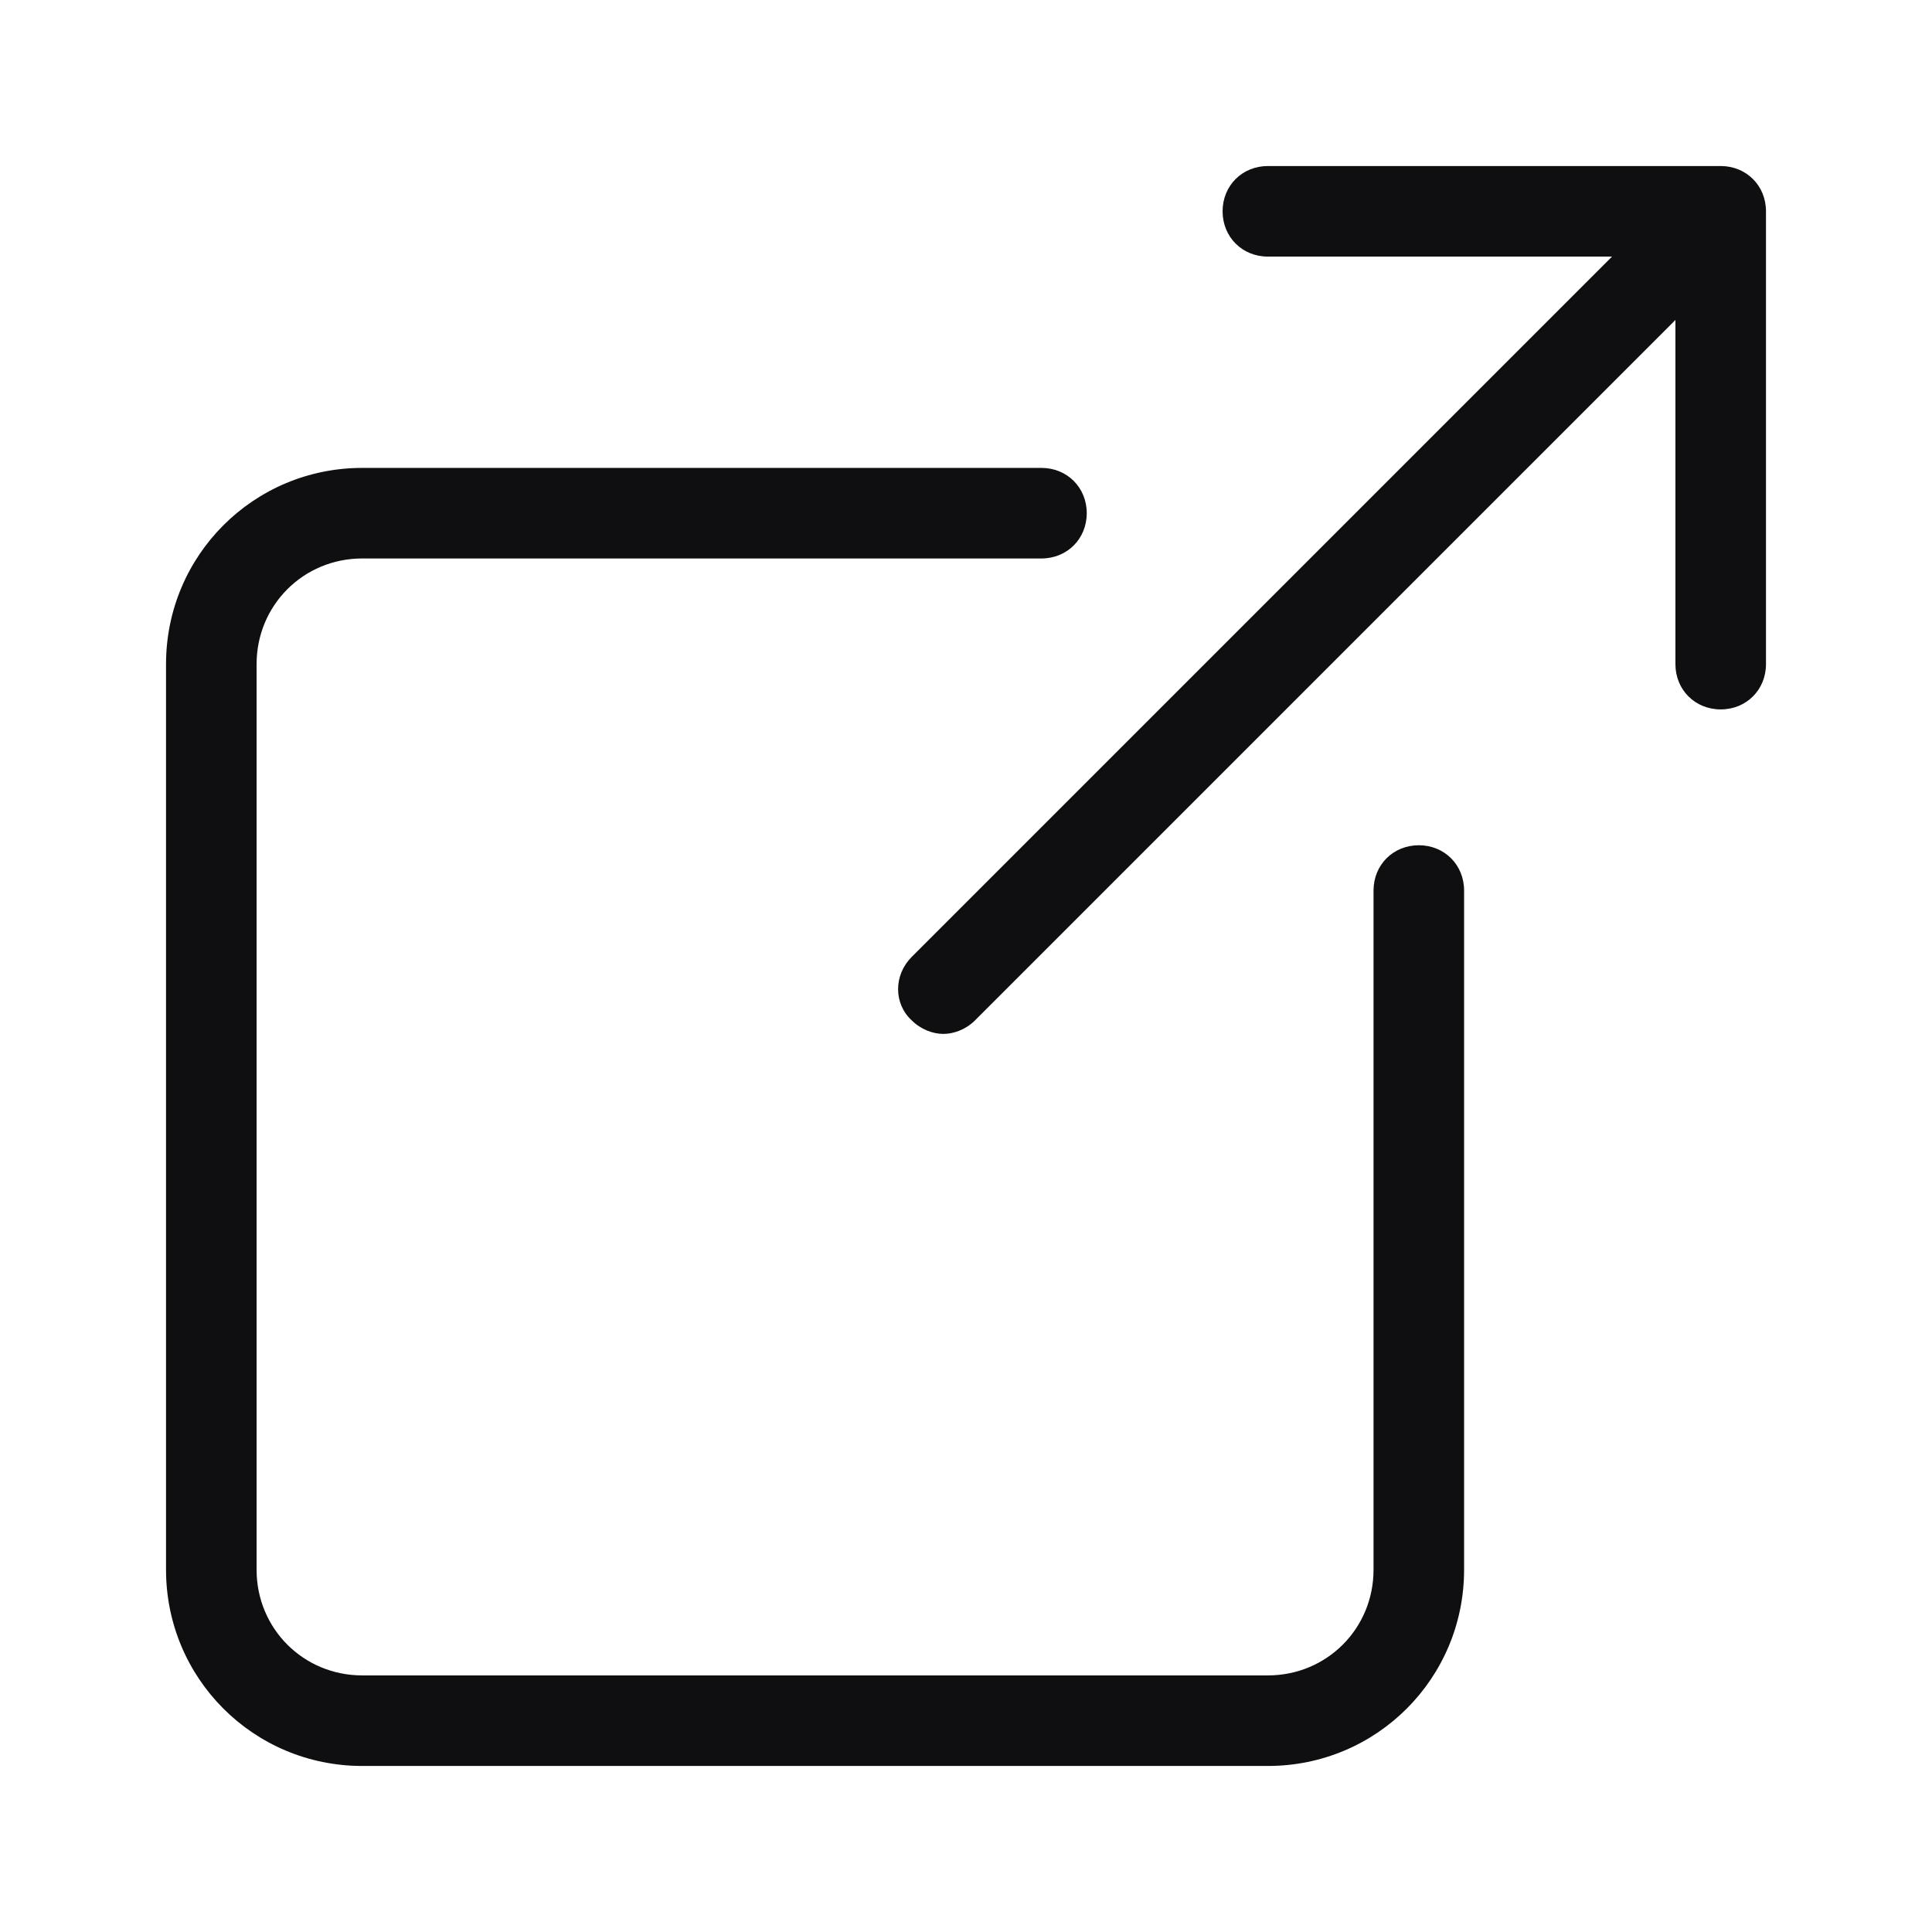
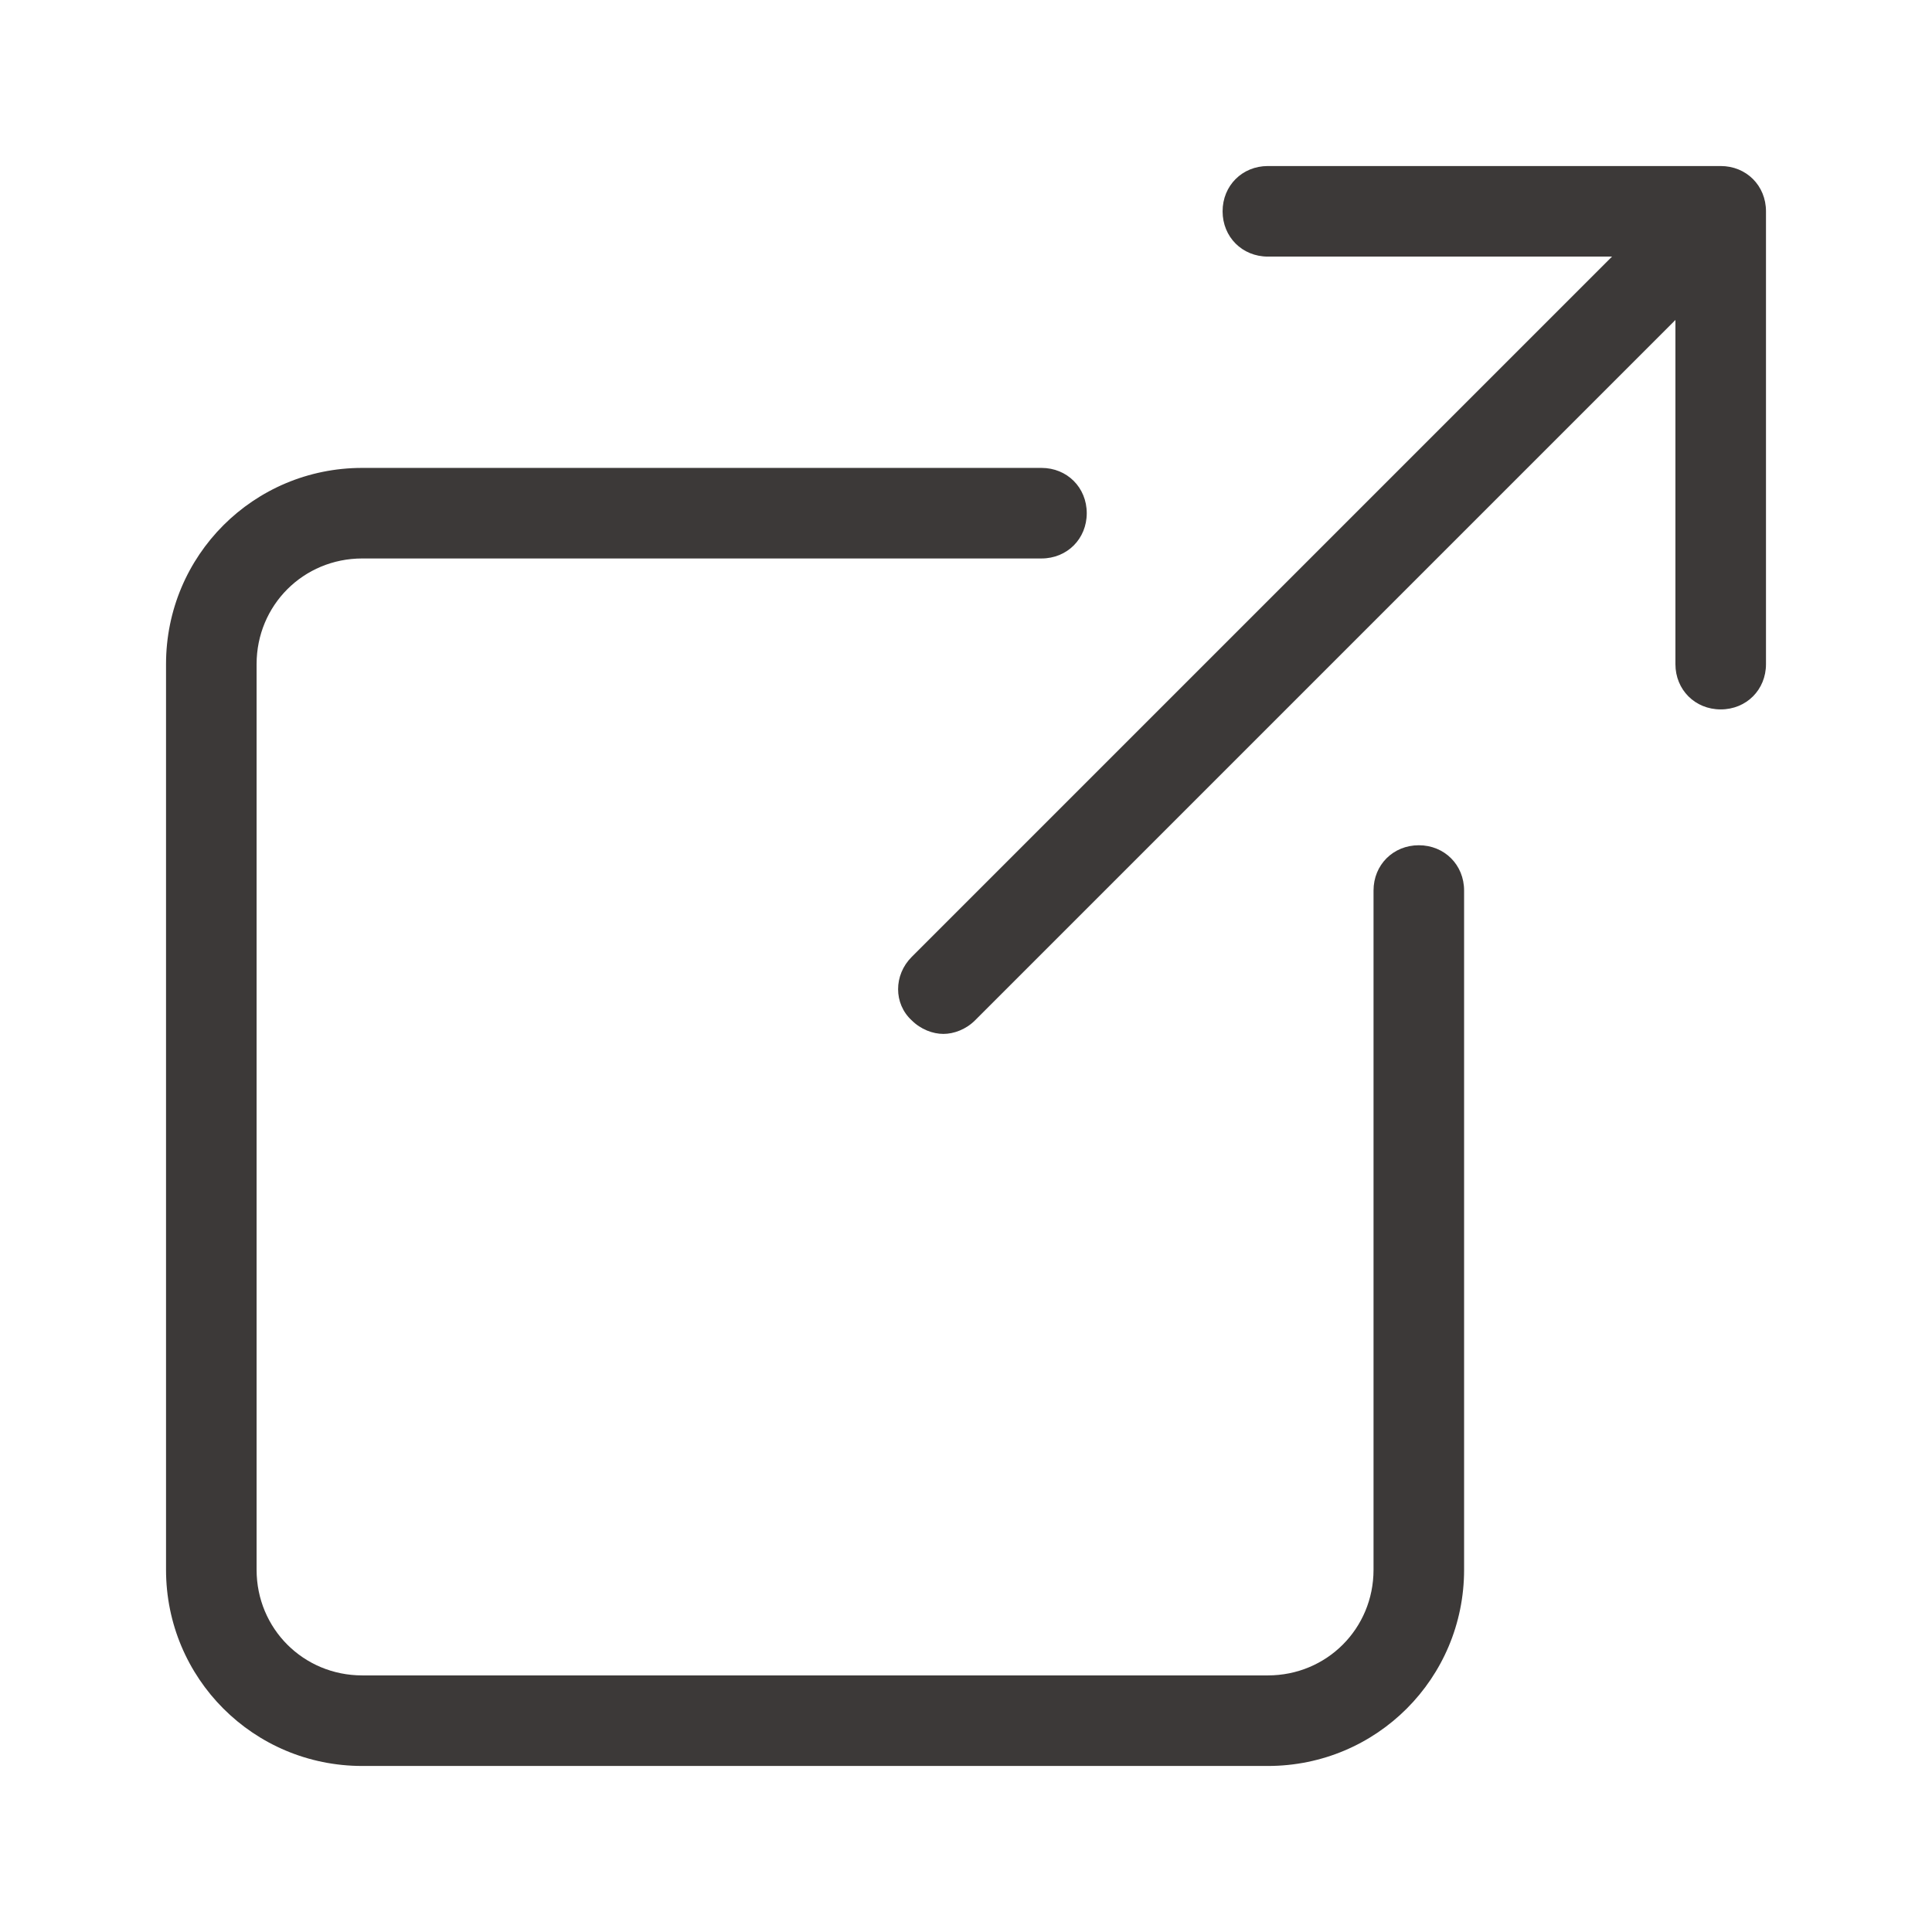
<svg xmlns="http://www.w3.org/2000/svg" viewBox="0,0,256,256" width="128px" height="128px">
-   <g fill="#0f0f11" fill-rule="nonzero" stroke="none" stroke-width="1" stroke-linecap="butt" stroke-linejoin="miter" stroke-miterlimit="10" stroke-dasharray="" stroke-dashoffset="0" font-family="none" font-weight="none" font-size="none" text-anchor="none" style="mix-blend-mode: normal">
+   <g fill="#3c3938" fill-rule="nonzero" stroke="none" stroke-width="1" stroke-linecap="butt" stroke-linejoin="miter" stroke-miterlimit="10" stroke-dasharray="" stroke-dashoffset="0" font-family="none" font-weight="none" font-size="none" text-anchor="none" style="mix-blend-mode: normal">
    <g transform="scale(2,2)">
      <path d="M84,11c-1.7,0 -3,1.3 -3,3c0,1.7 1.3,3 3,3h22.801l-46.4,46.4c-1.2,1.2 -1.2,3.099 0,4.199c0.6,0.6 1.4,0.9 2.1,0.9c0.7,0 1.5,-0.3 2.1,-0.9l46.4,-46.4v22.801c0,1.7 1.3,3 3,3c1.7,0 3,-1.3 3,-3v-30c0,-1.7 -1.3,-3 -3,-3zM24,31c-7.2,0 -13,5.8 -13,13v60c0,7.2 5.8,13 13,13h60c7.2,0 13,-5.8 13,-13v-45c0,-1.7 -1.3,-3 -3,-3c-1.7,0 -3,1.3 -3,3v45c0,3.9 -3.1,7 -7,7h-60c-3.9,0 -7,-3.1 -7,-7v-60c0,-3.9 3.1,-7 7,-7h45c1.7,0 3,-1.3 3,-3c0,-1.7 -1.3,-3 -3,-3z" />
    </g>
  </g>
</svg>
